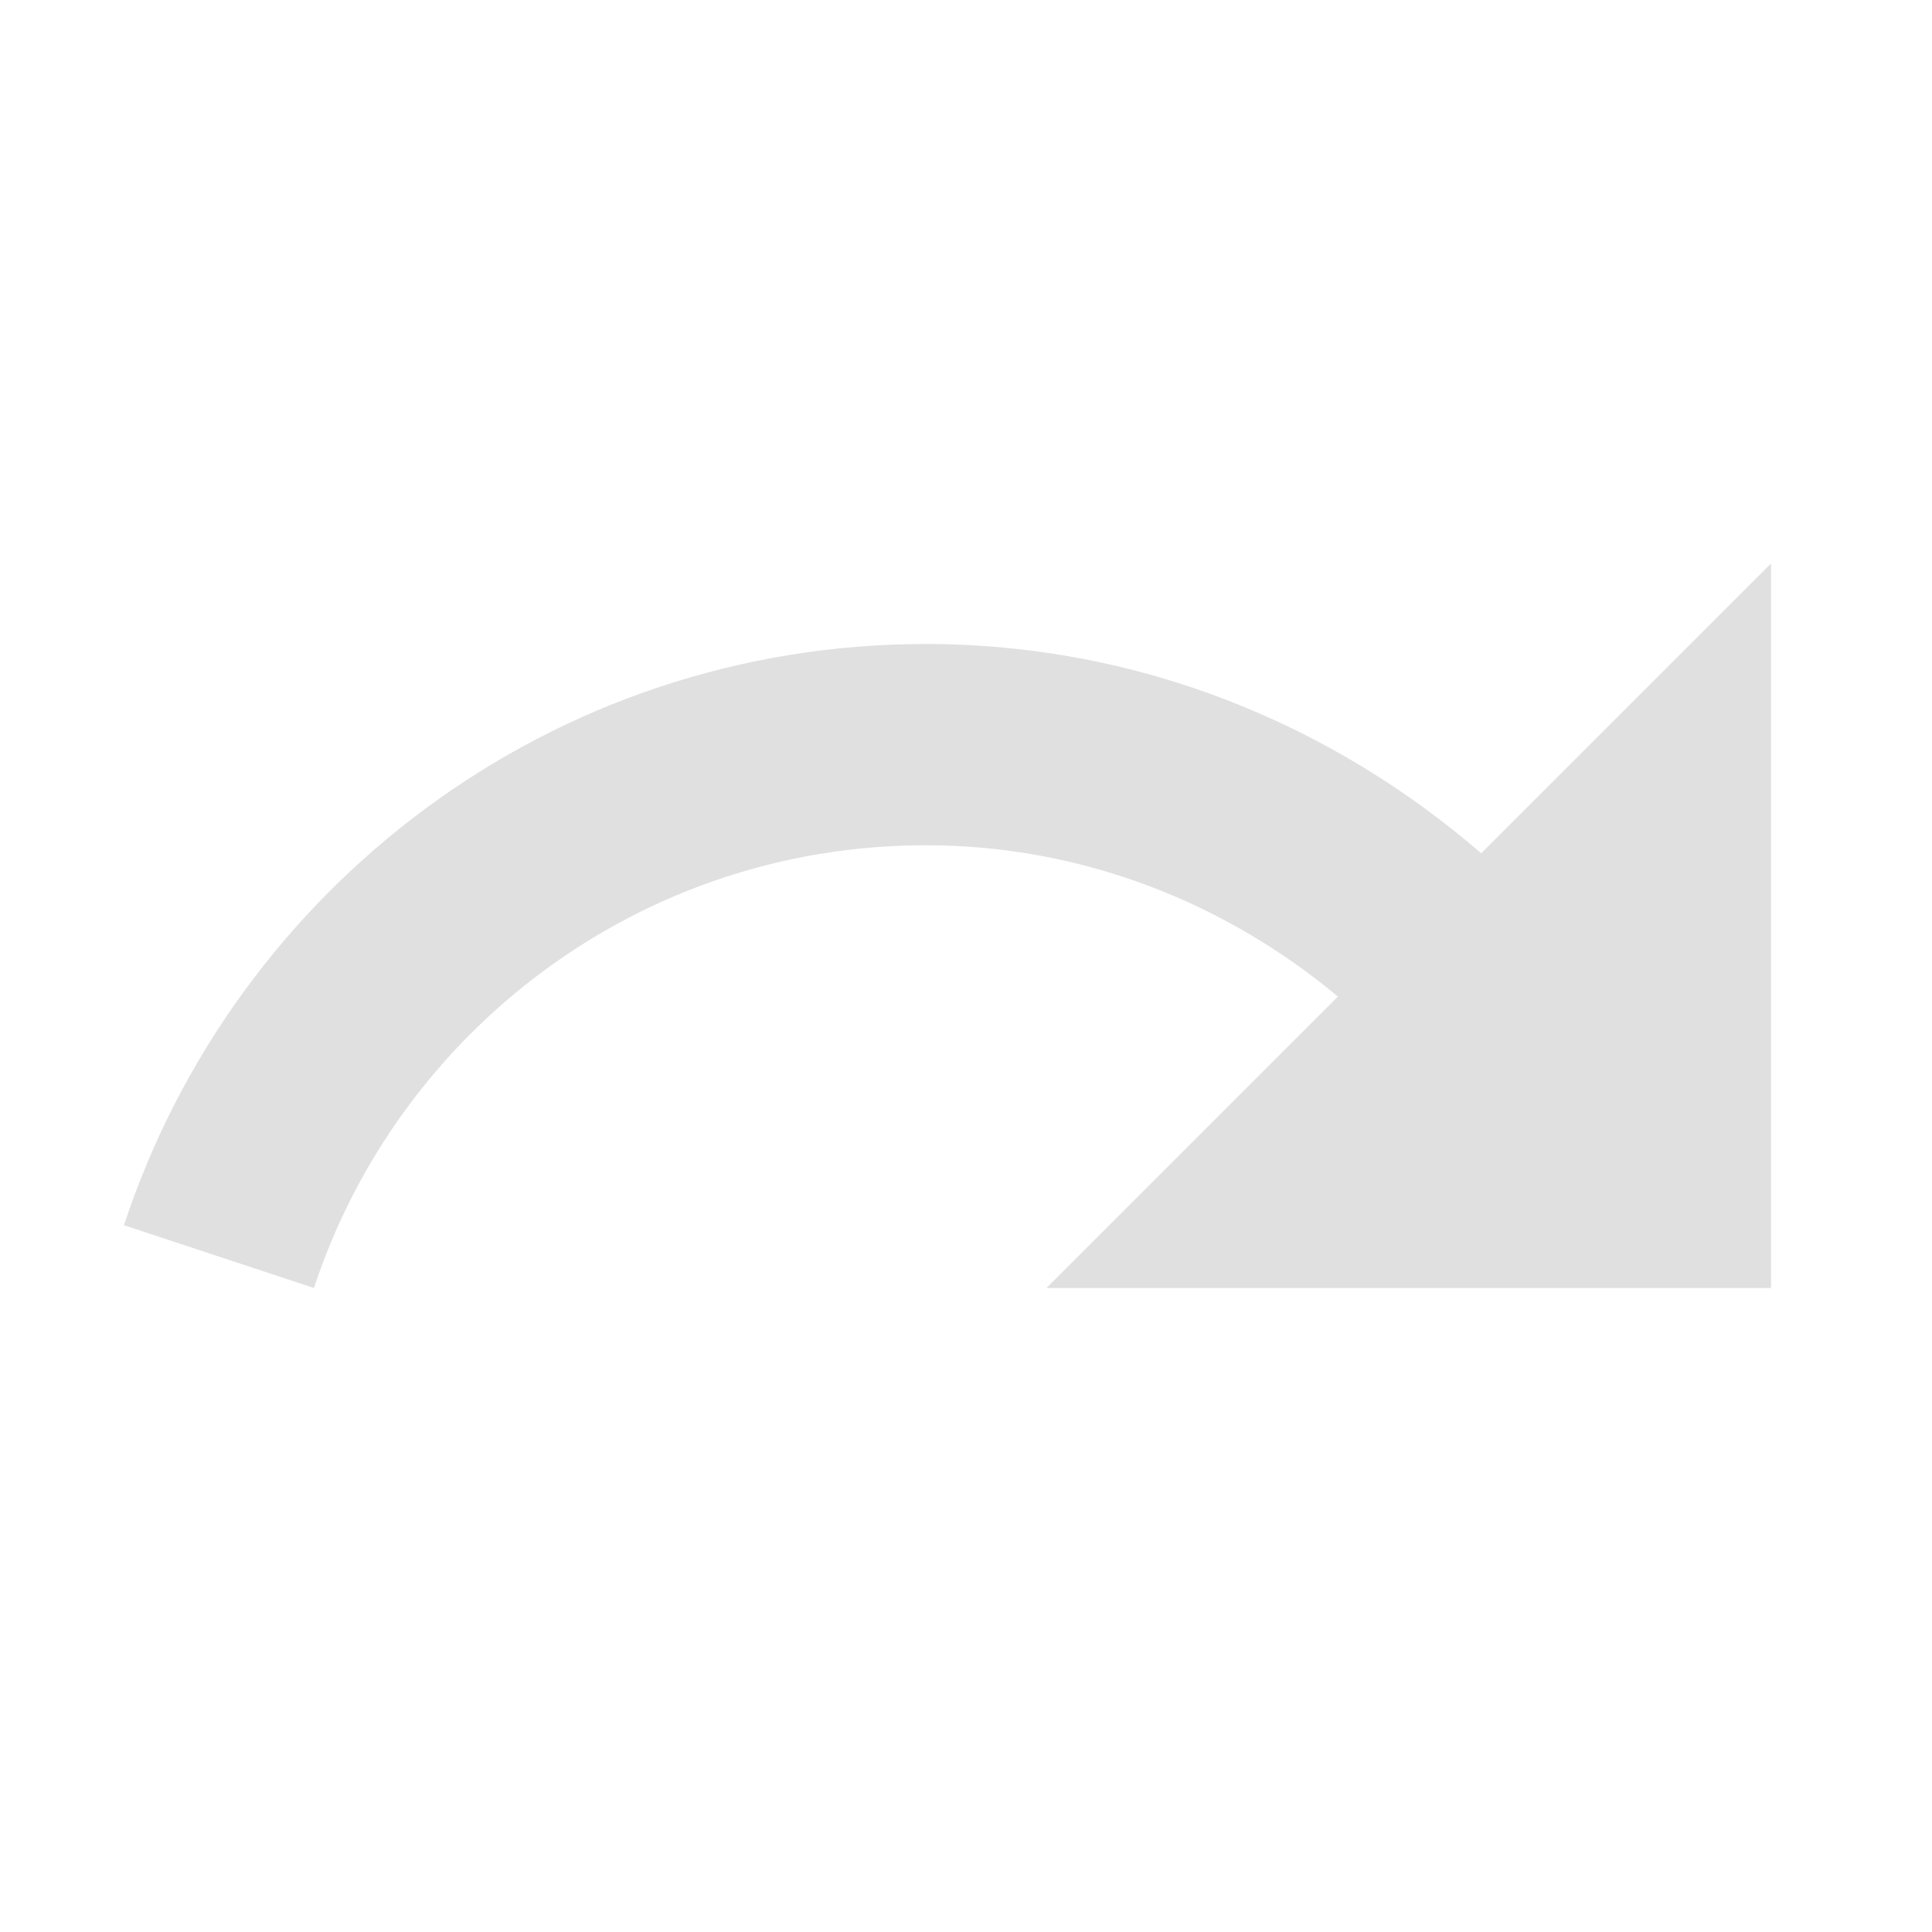
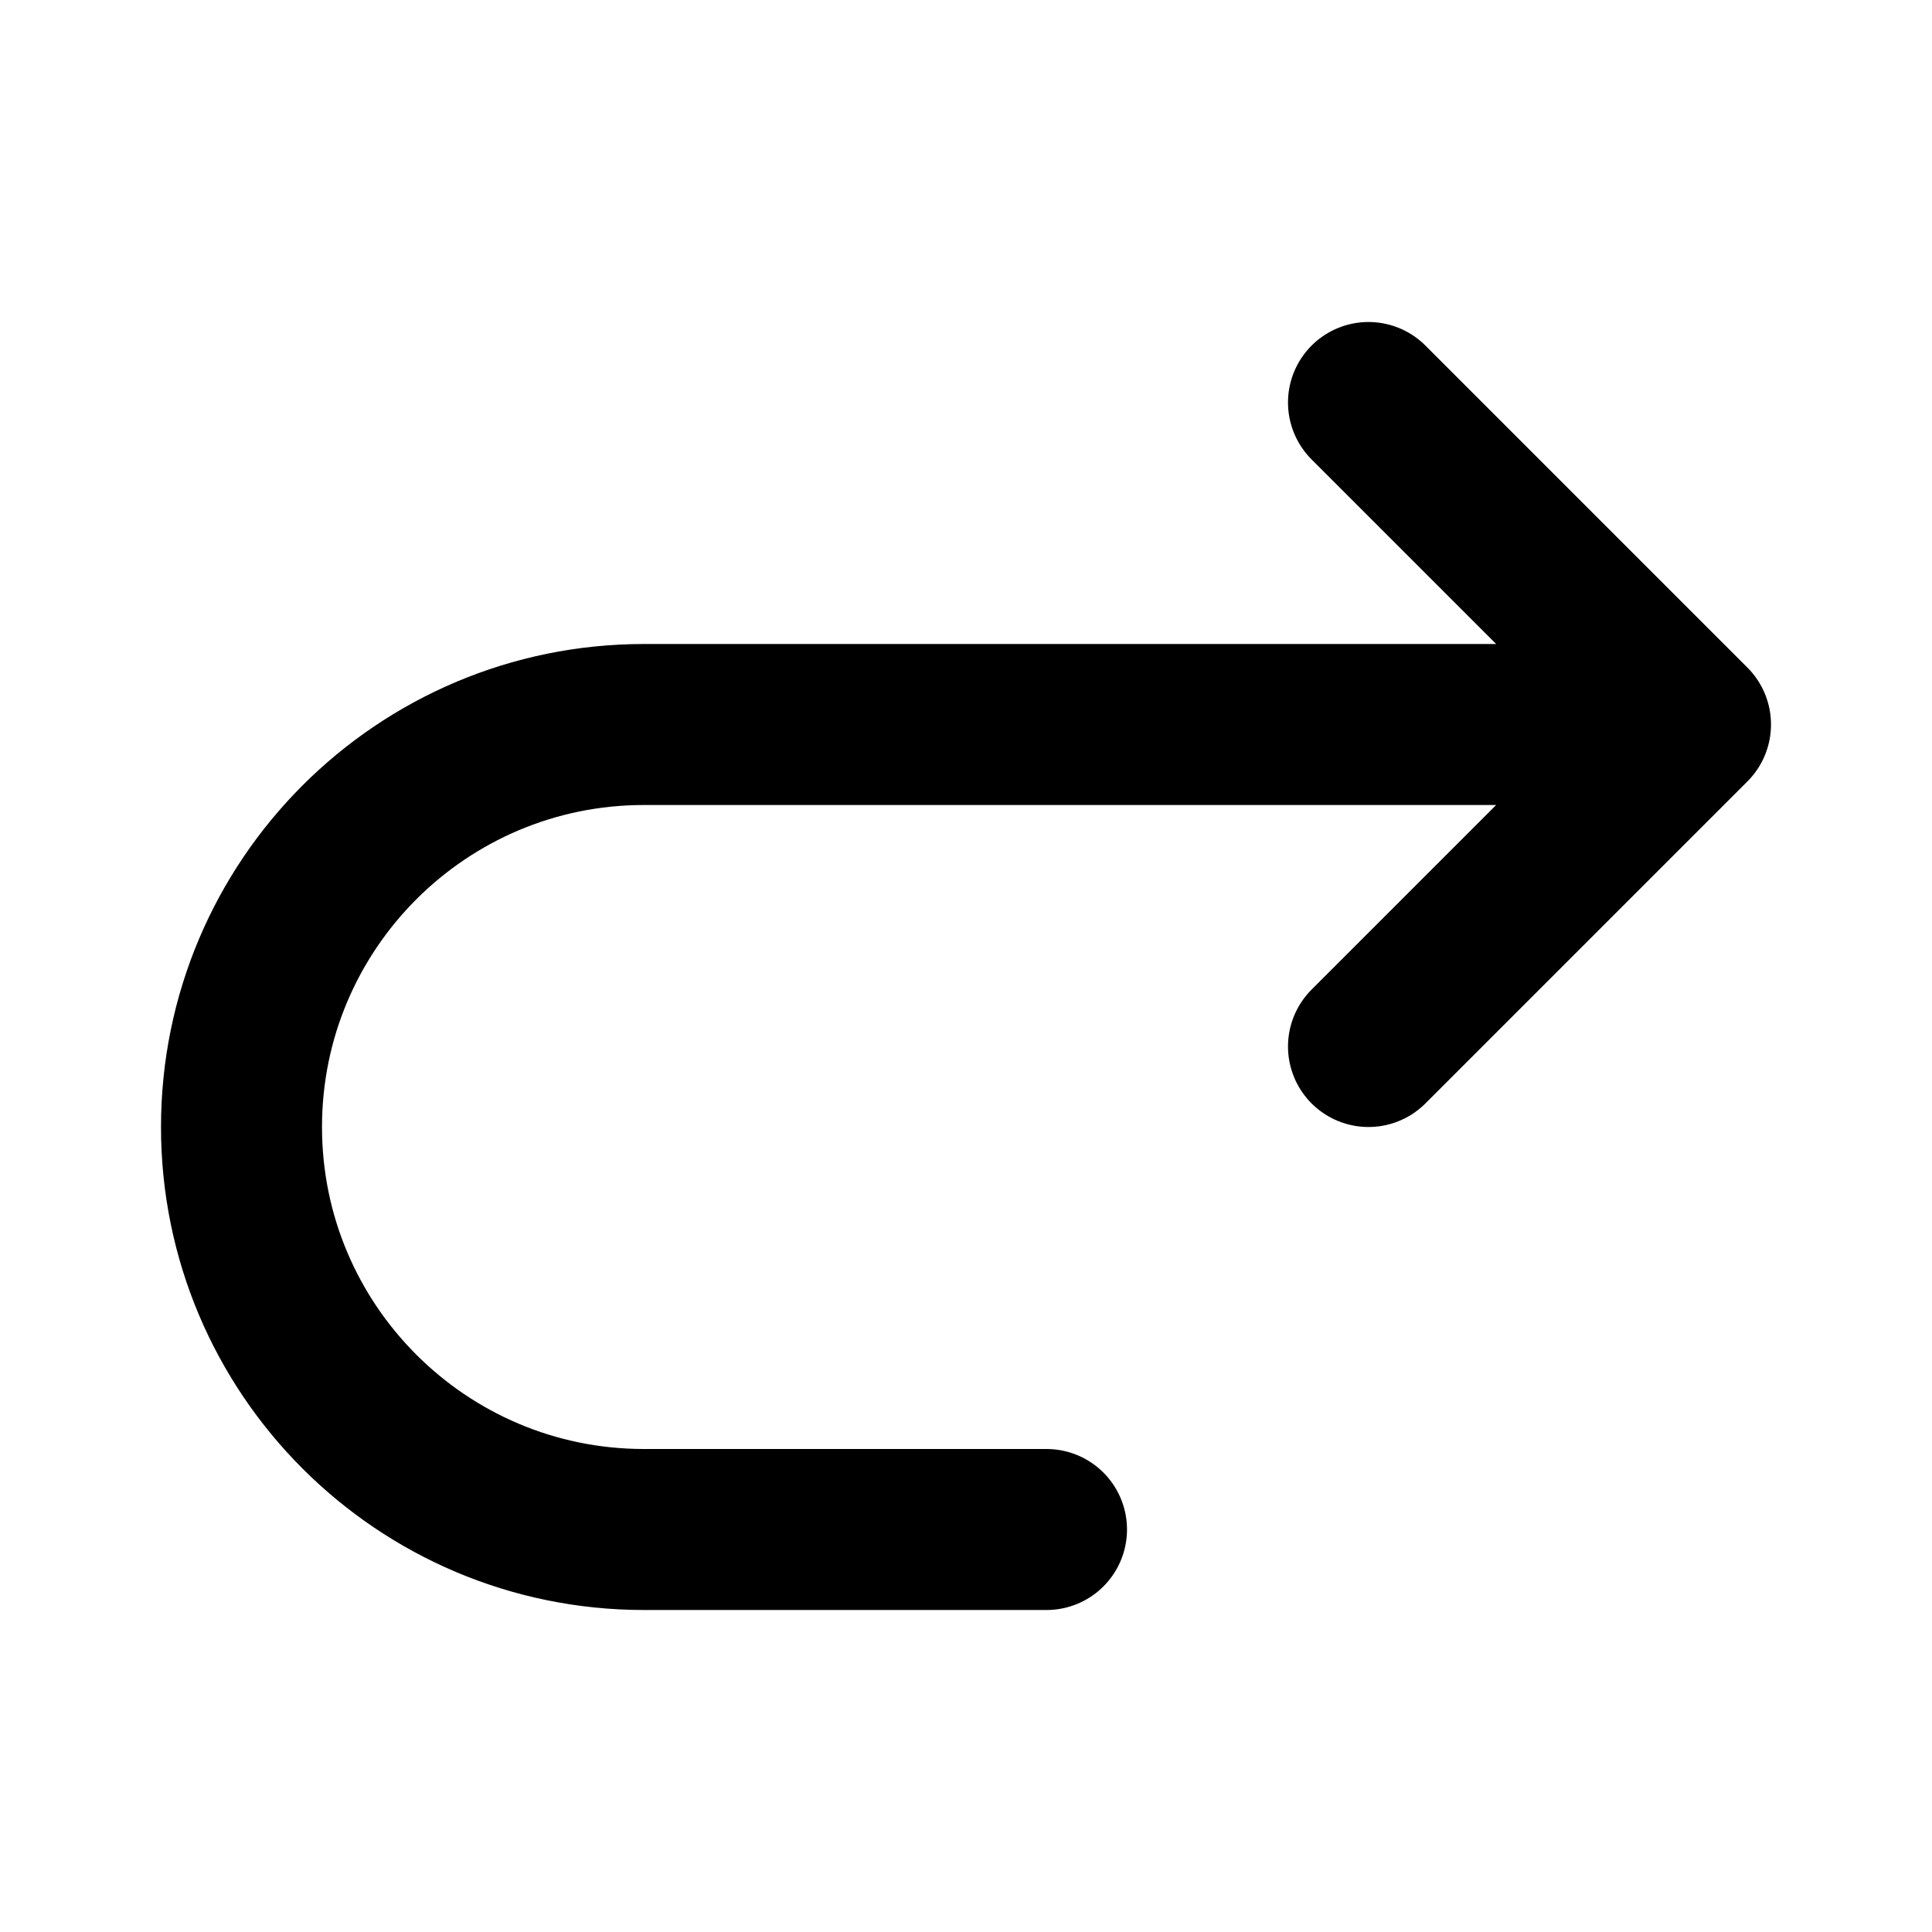
- <svg xmlns="http://www.w3.org/2000/svg" height="24" viewBox="0 0 24 24" width="24" fill="#e0e0e0">
-   <path d="M0 0h24v24H0z" fill="none" />
-   <path d="M18.4 10.6C16.55 9 14.15 8 11.5 8c-4.65 0-8.58 3.03-9.96 7.22L3.9 16c1.05-3.19 4.05-5.5 7.6-5.5 1.95 0 3.73.72 5.12 1.88L13 16h9V7l-3.6 3.6z" />
+ <svg xmlns="http://www.w3.org/2000/svg" width="800px" height="800px" viewBox="0 0 24 24" fill="none">
+   <g id="Arrow / Arrow_Undo_Up_Right">
+     <path id="Vector" d="M17 13L21 9M21 9L17 5M21 9H8C5.239 9 3 11.239 3 14C3 16.761 5.239 19 8 19H13" stroke="#000000" stroke-width="2" stroke-linecap="round" stroke-linejoin="round" />
+   </g>
</svg>
